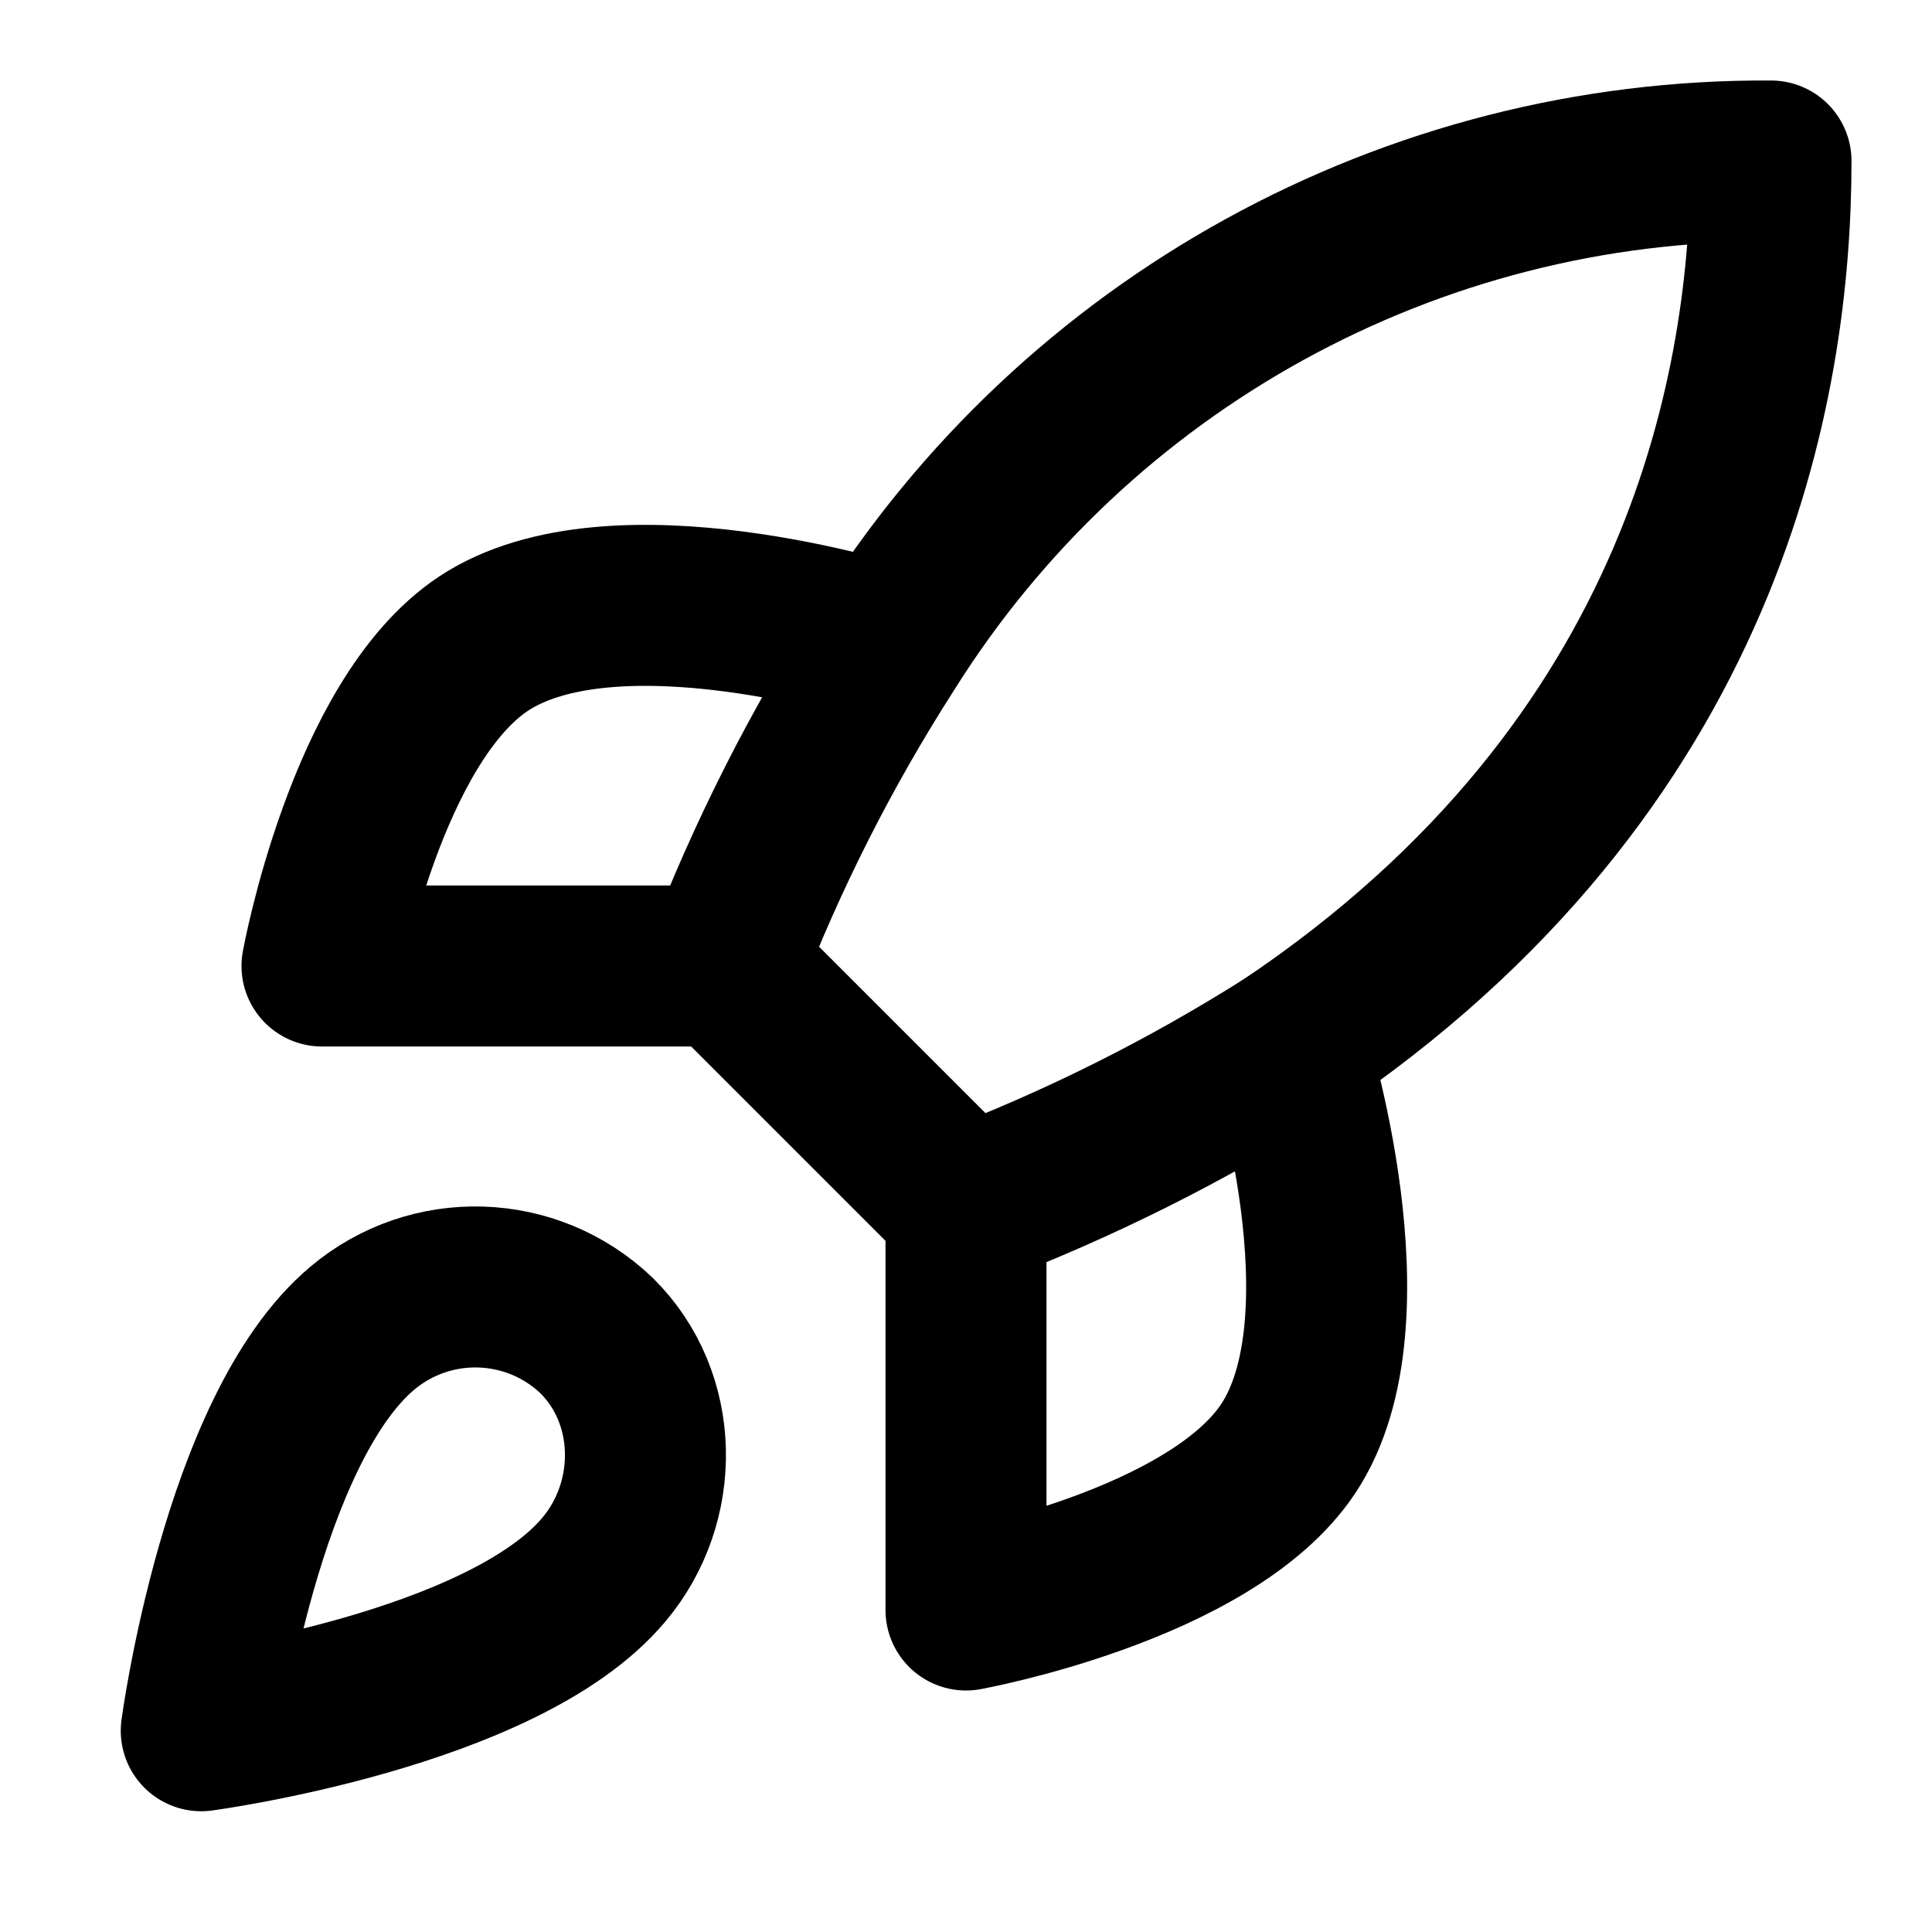
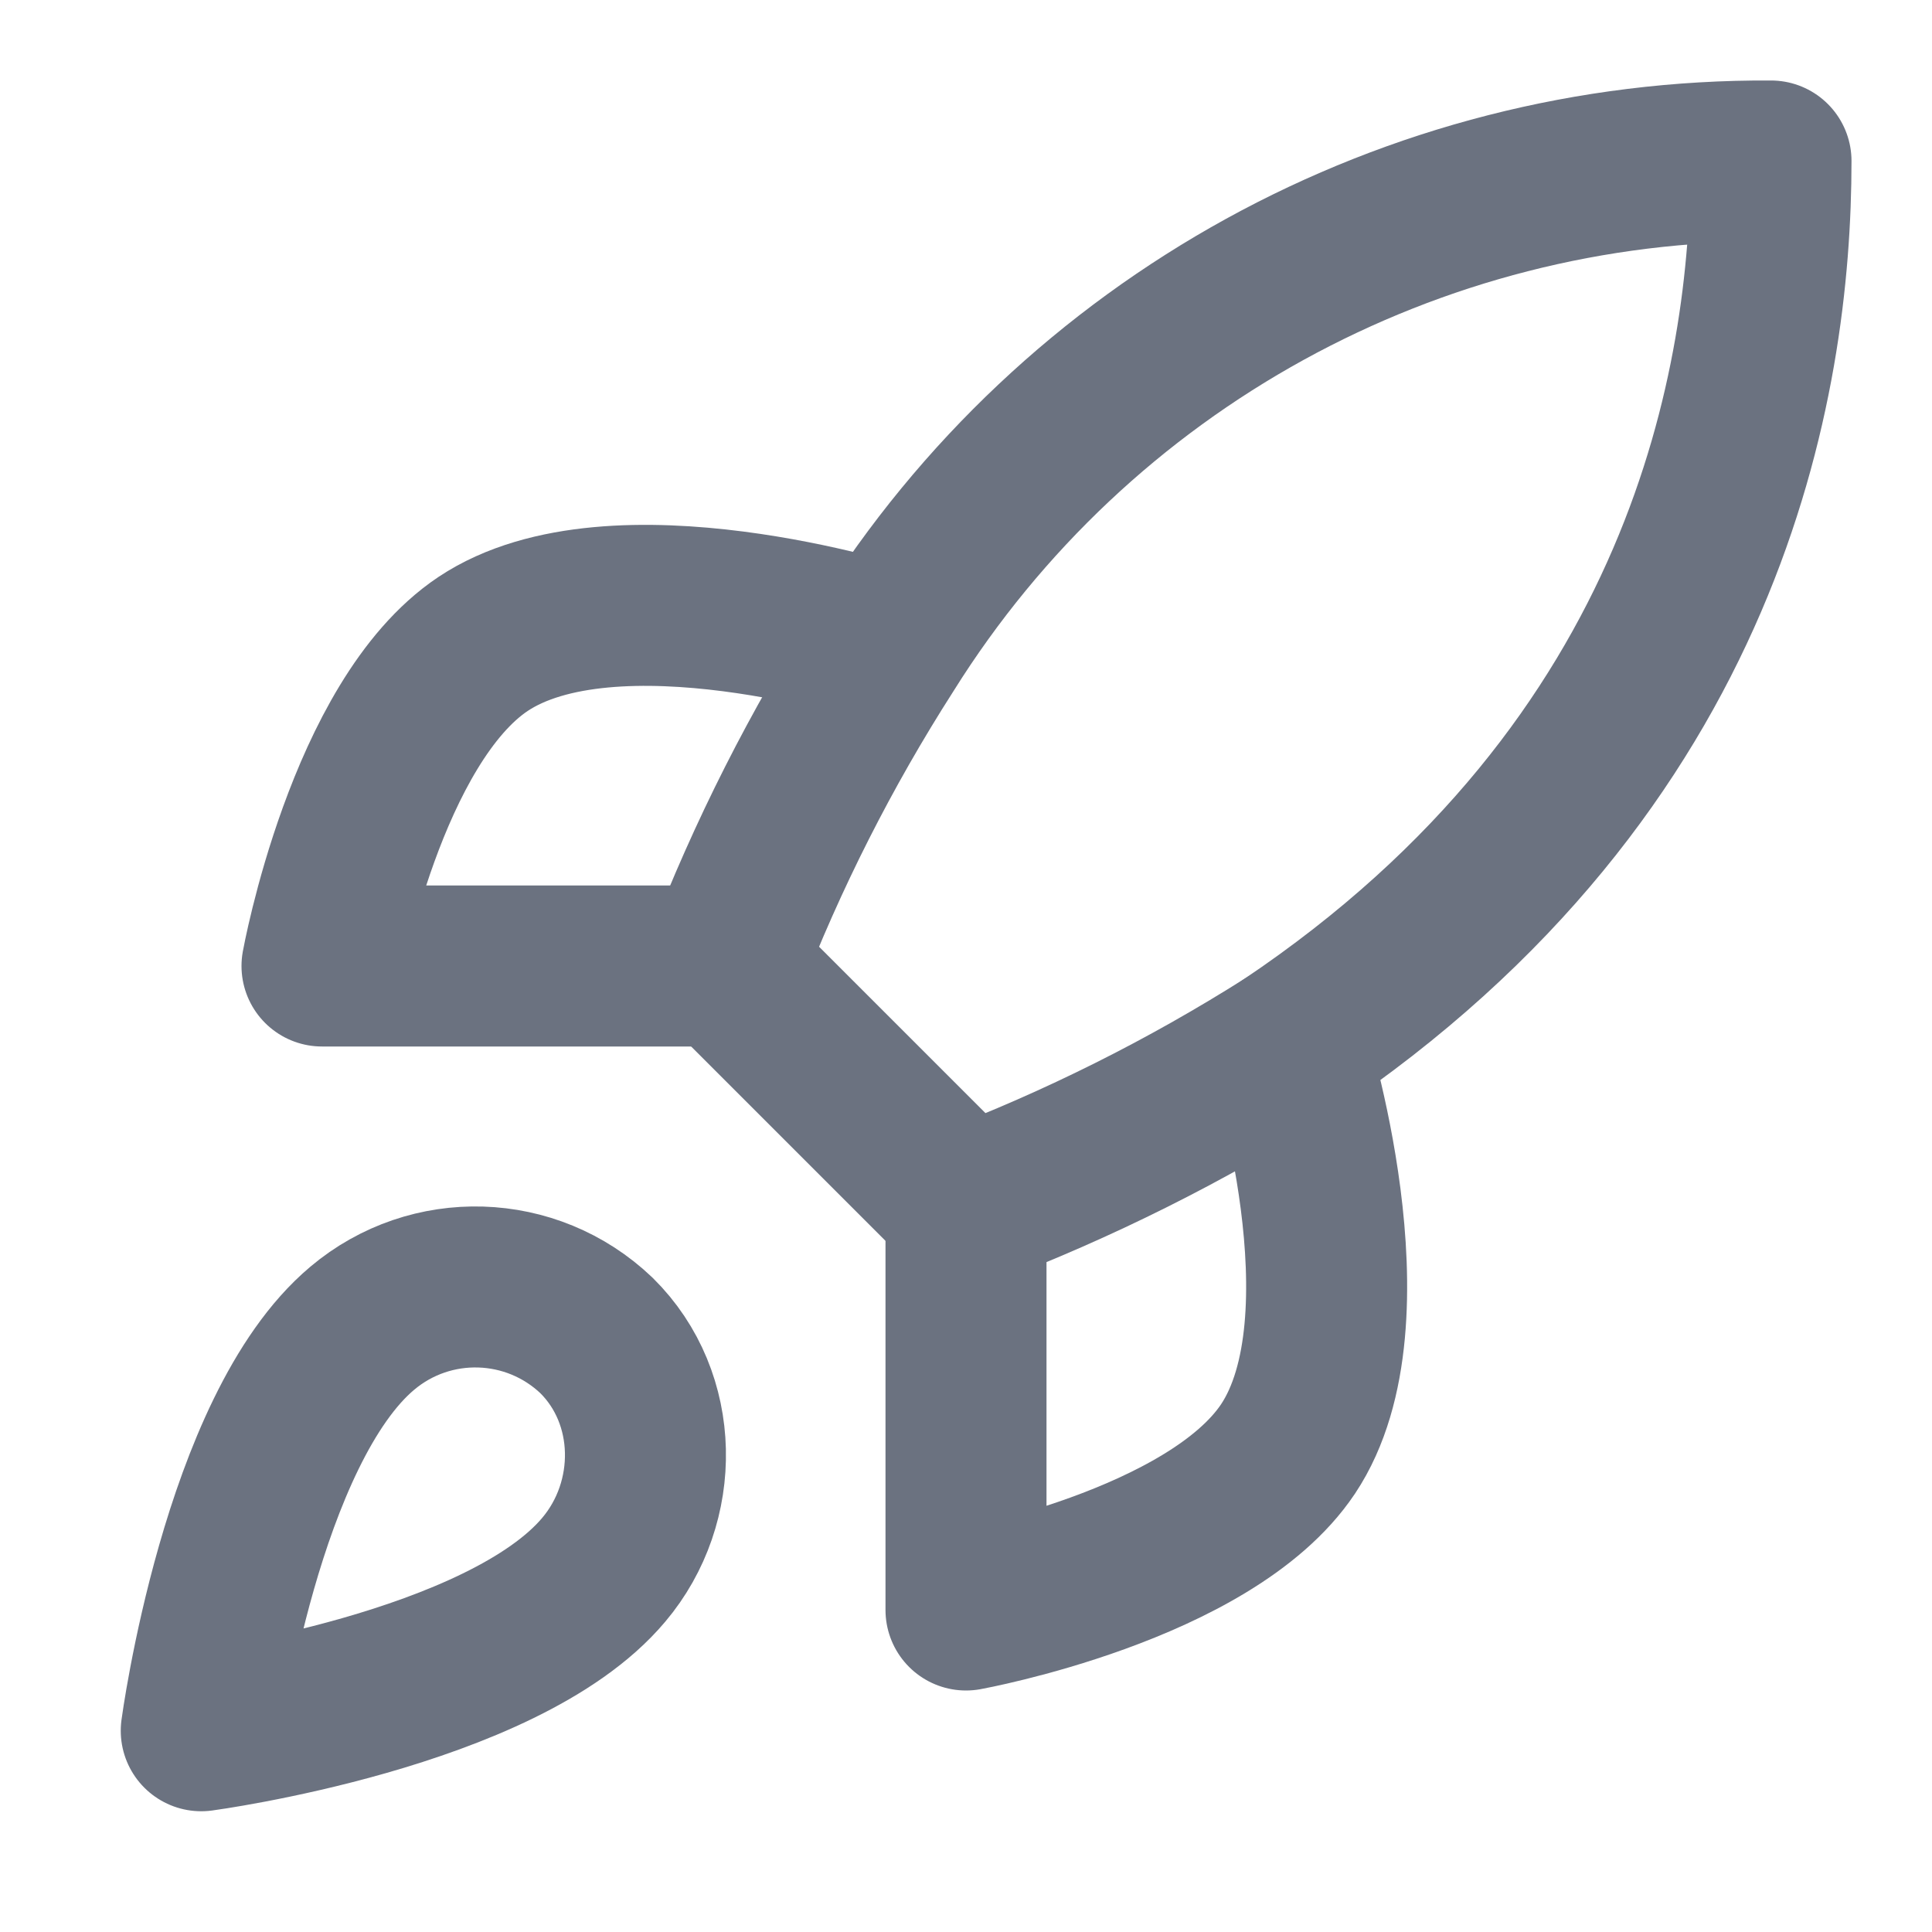
- <svg xmlns="http://www.w3.org/2000/svg" width="24" height="24" viewBox="0 0 24 24" fill="none" stroke="currentColor" stroke-width="2" stroke-linecap="round" stroke-linejoin="round">
+ <svg xmlns="http://www.w3.org/2000/svg" width="24" height="24" viewBox="0 0 24 24" fill="none" stroke="#6B7280" stroke-width="2" stroke-linecap="round" stroke-linejoin="round">
  <path d="M4.5 16.5c-1.5 1.26-2 5-2 5s3.74-.5 5-2c.71-.84.7-2.13-.09-2.91a2.18 2.18 0 0 0-2.91-.09z" />
  <path d="m12 15-3-3a22 22 0 0 1 2-3.95A12.88 12.88 0 0 1 22 2c0 2.72-.78 7.5-6 11a22.35 22.35 0 0 1-4 2z" />
  <path d="M9 12H4s.55-3.03 2-4c1.62-1.08 5 0 5 0" />
  <path d="M12 15v5s3.03-.55 4-2c1.08-1.62 0-5 0-5" />
</svg>
